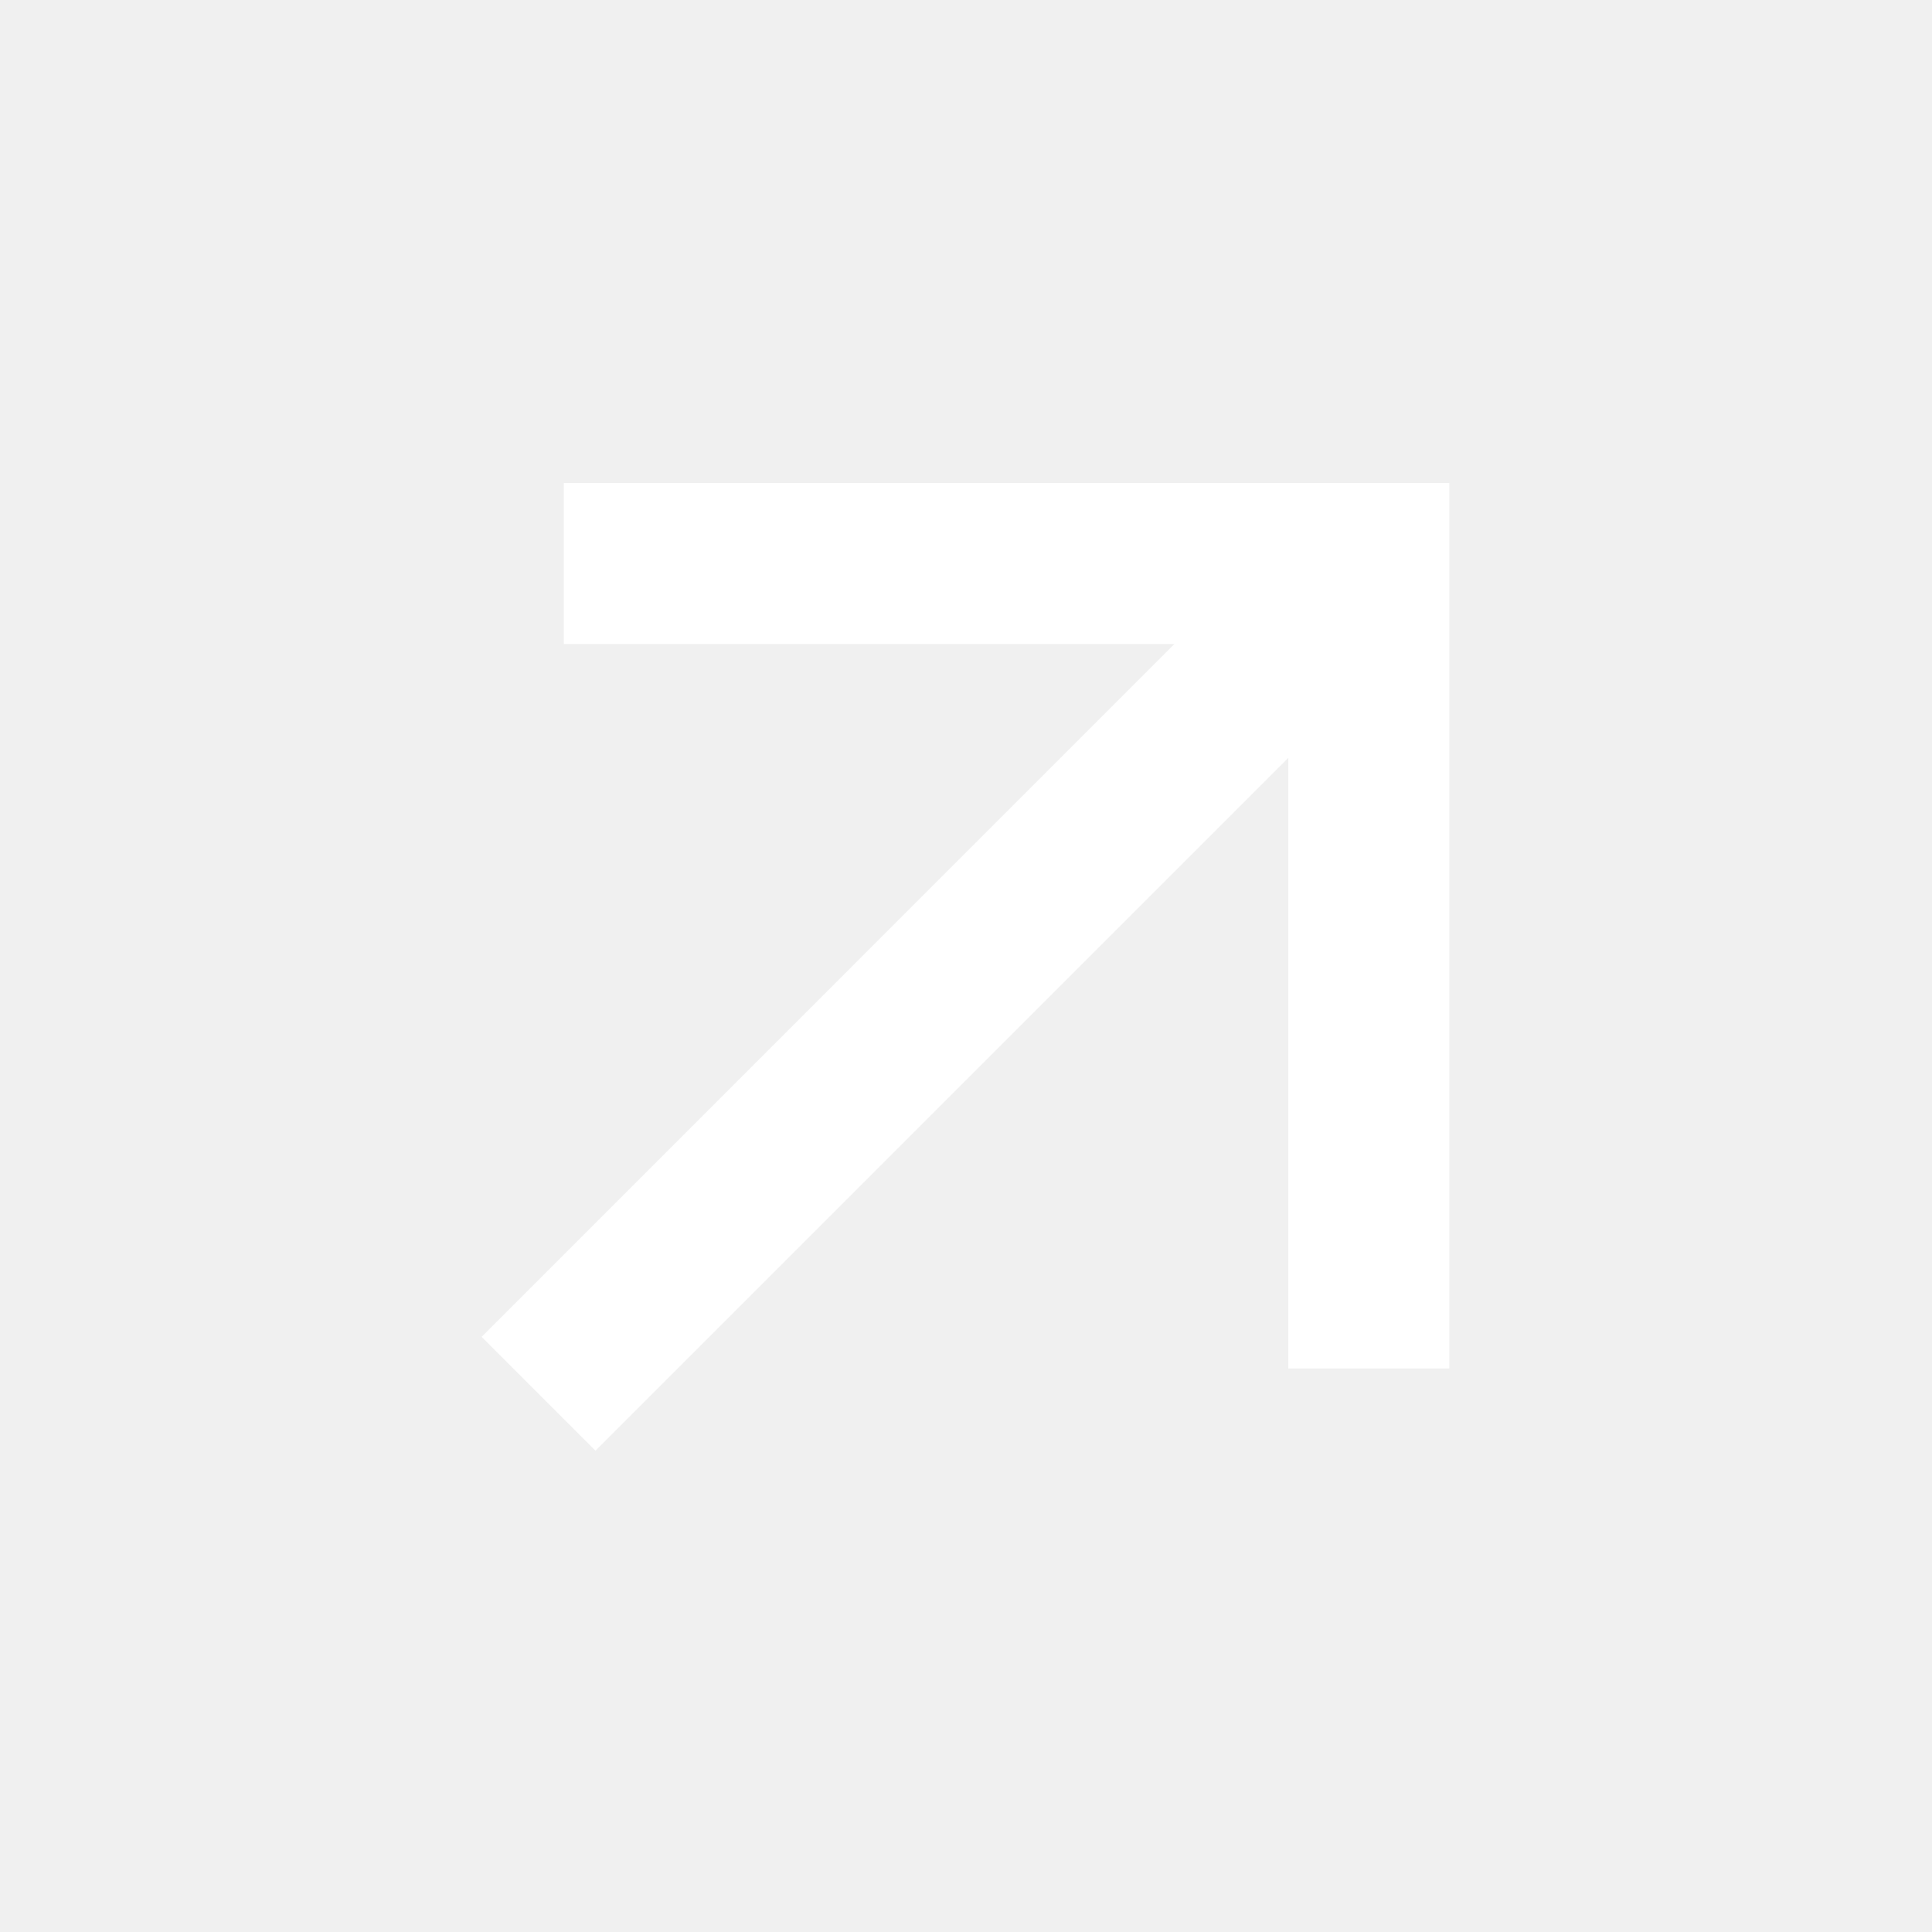
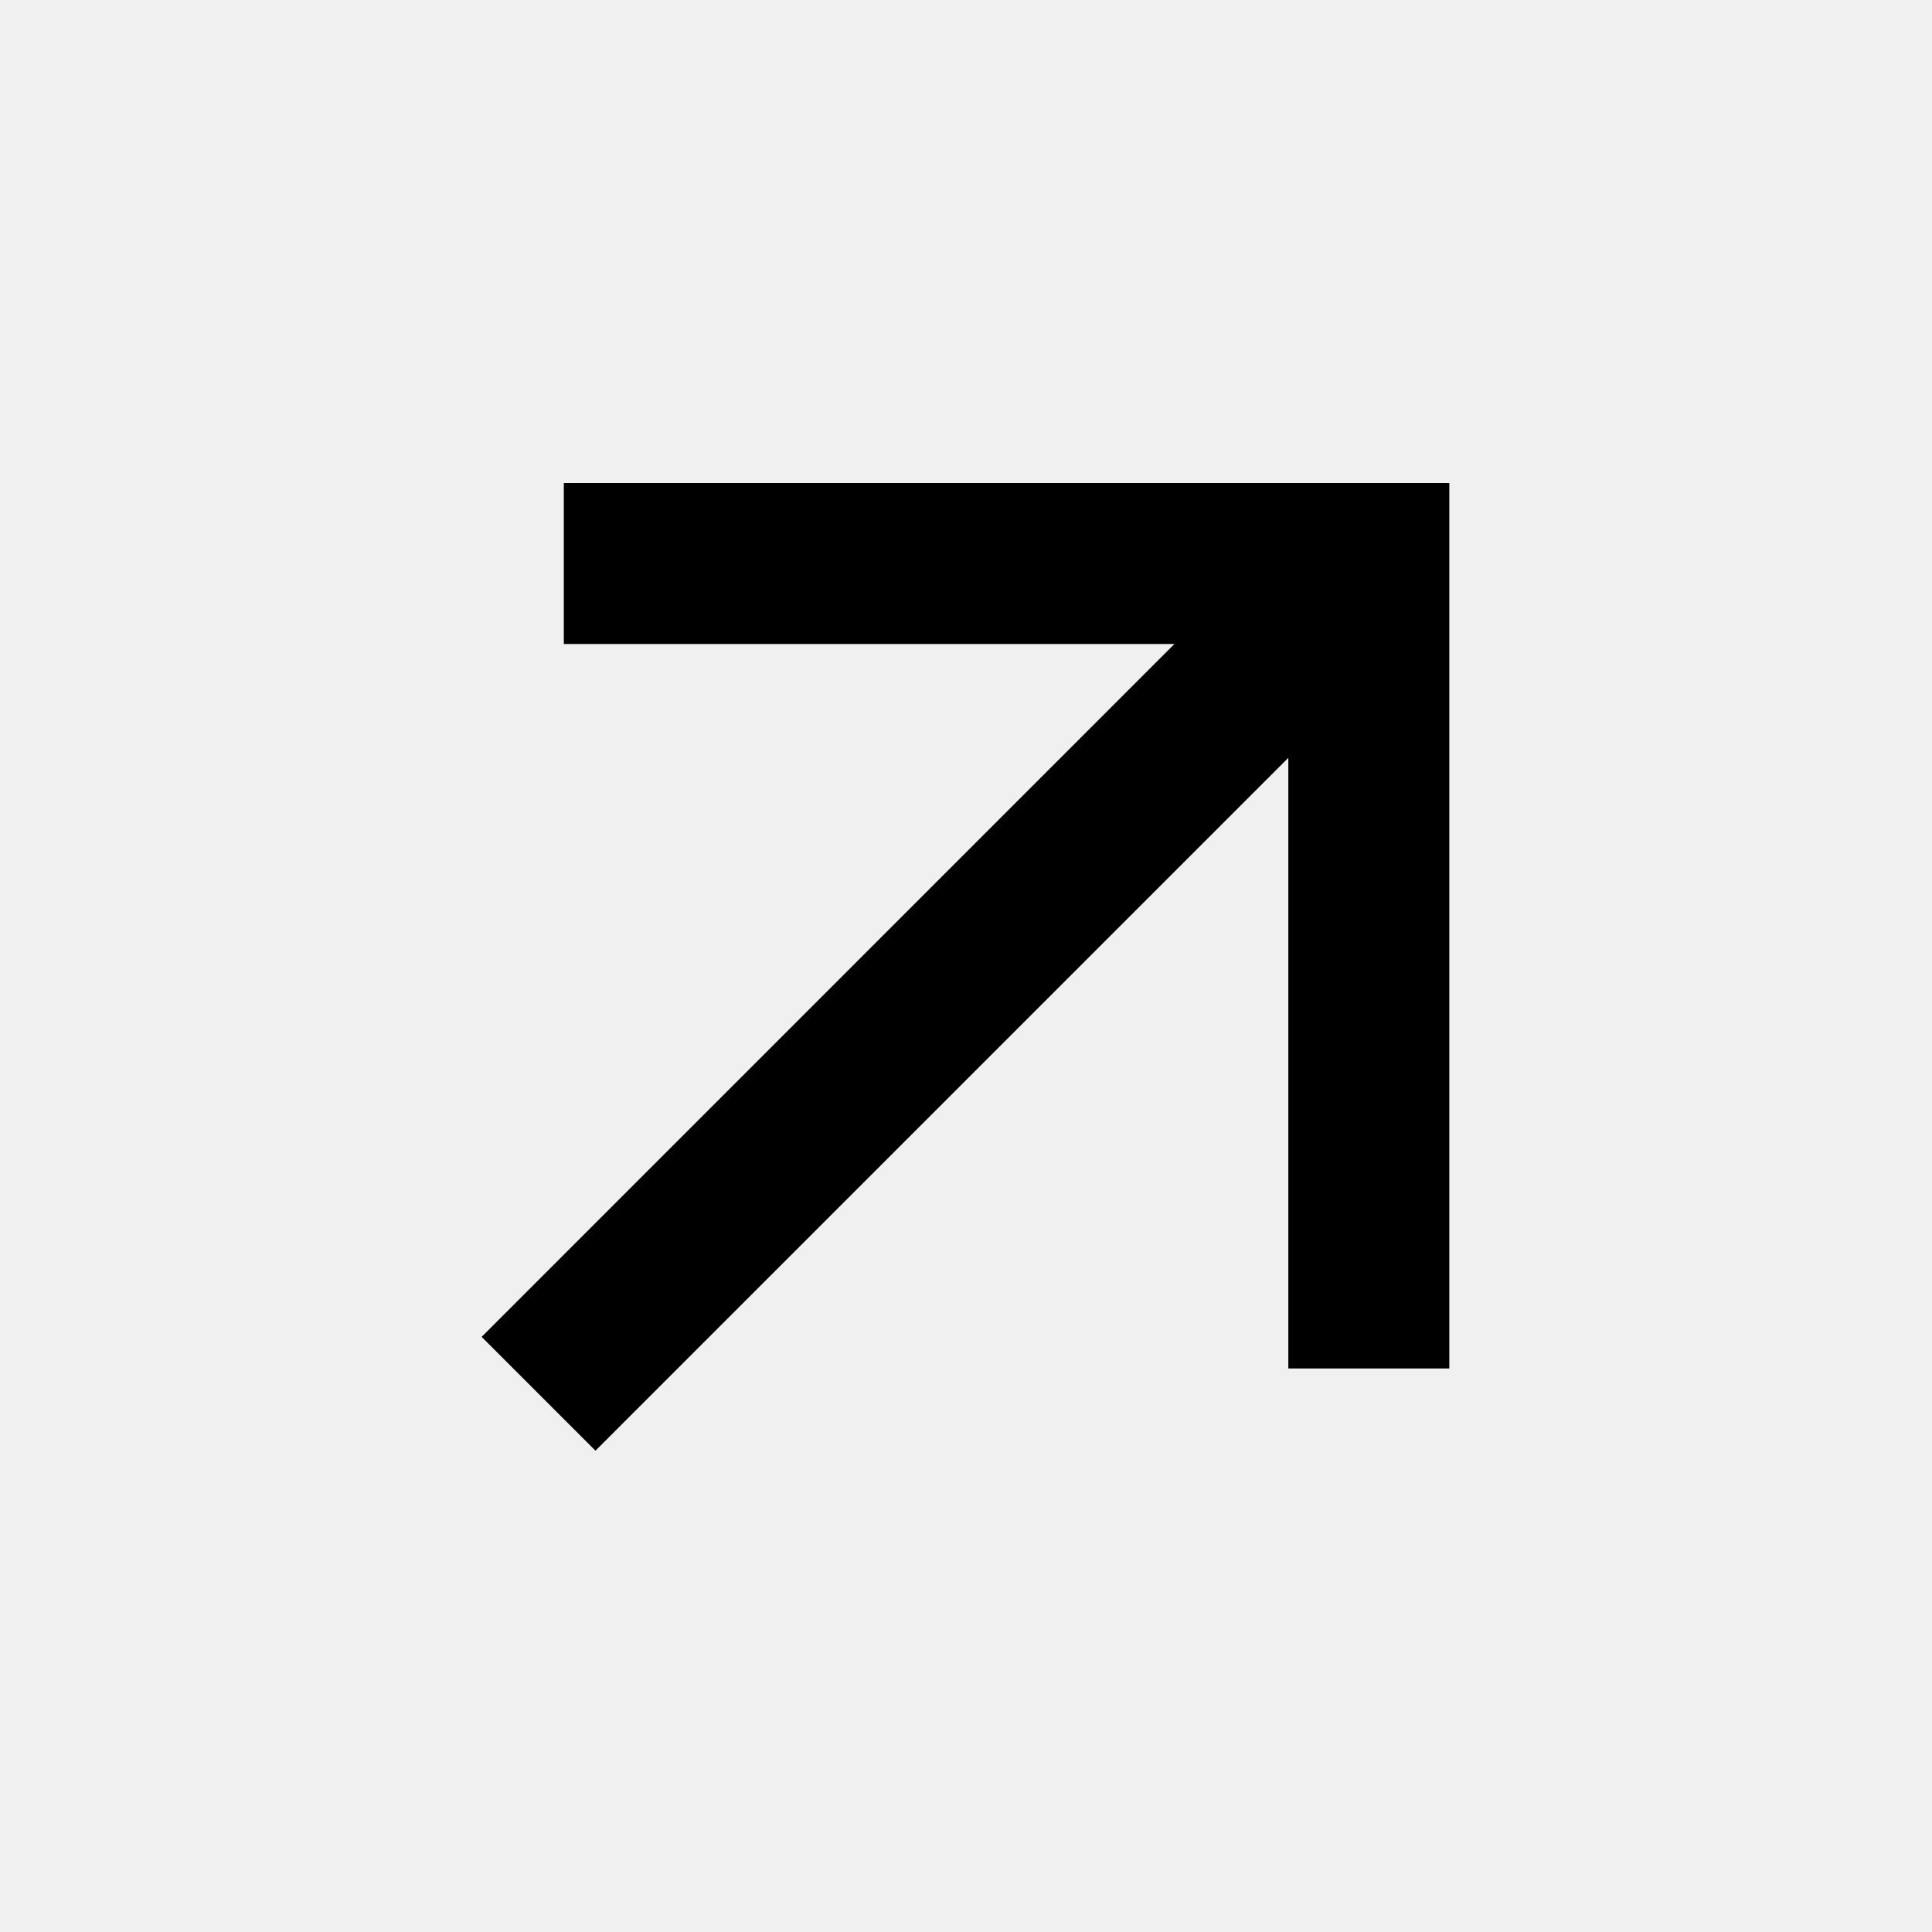
<svg xmlns="http://www.w3.org/2000/svg" width="24" height="24" viewBox="0 0 24 24" fill="none">
-   <path d="M16.004 9.414L7.397 18.021L5.983 16.607L14.589 8H7.004V6H18.004V17H16.004V9.414Z" fill="white" />
+   <path d="M16.004 9.414L7.397 18.021L5.983 16.607L14.589 8H7.004V6H18.004V17H16.004V9.414Z" fill="currentColor" />
</svg>
